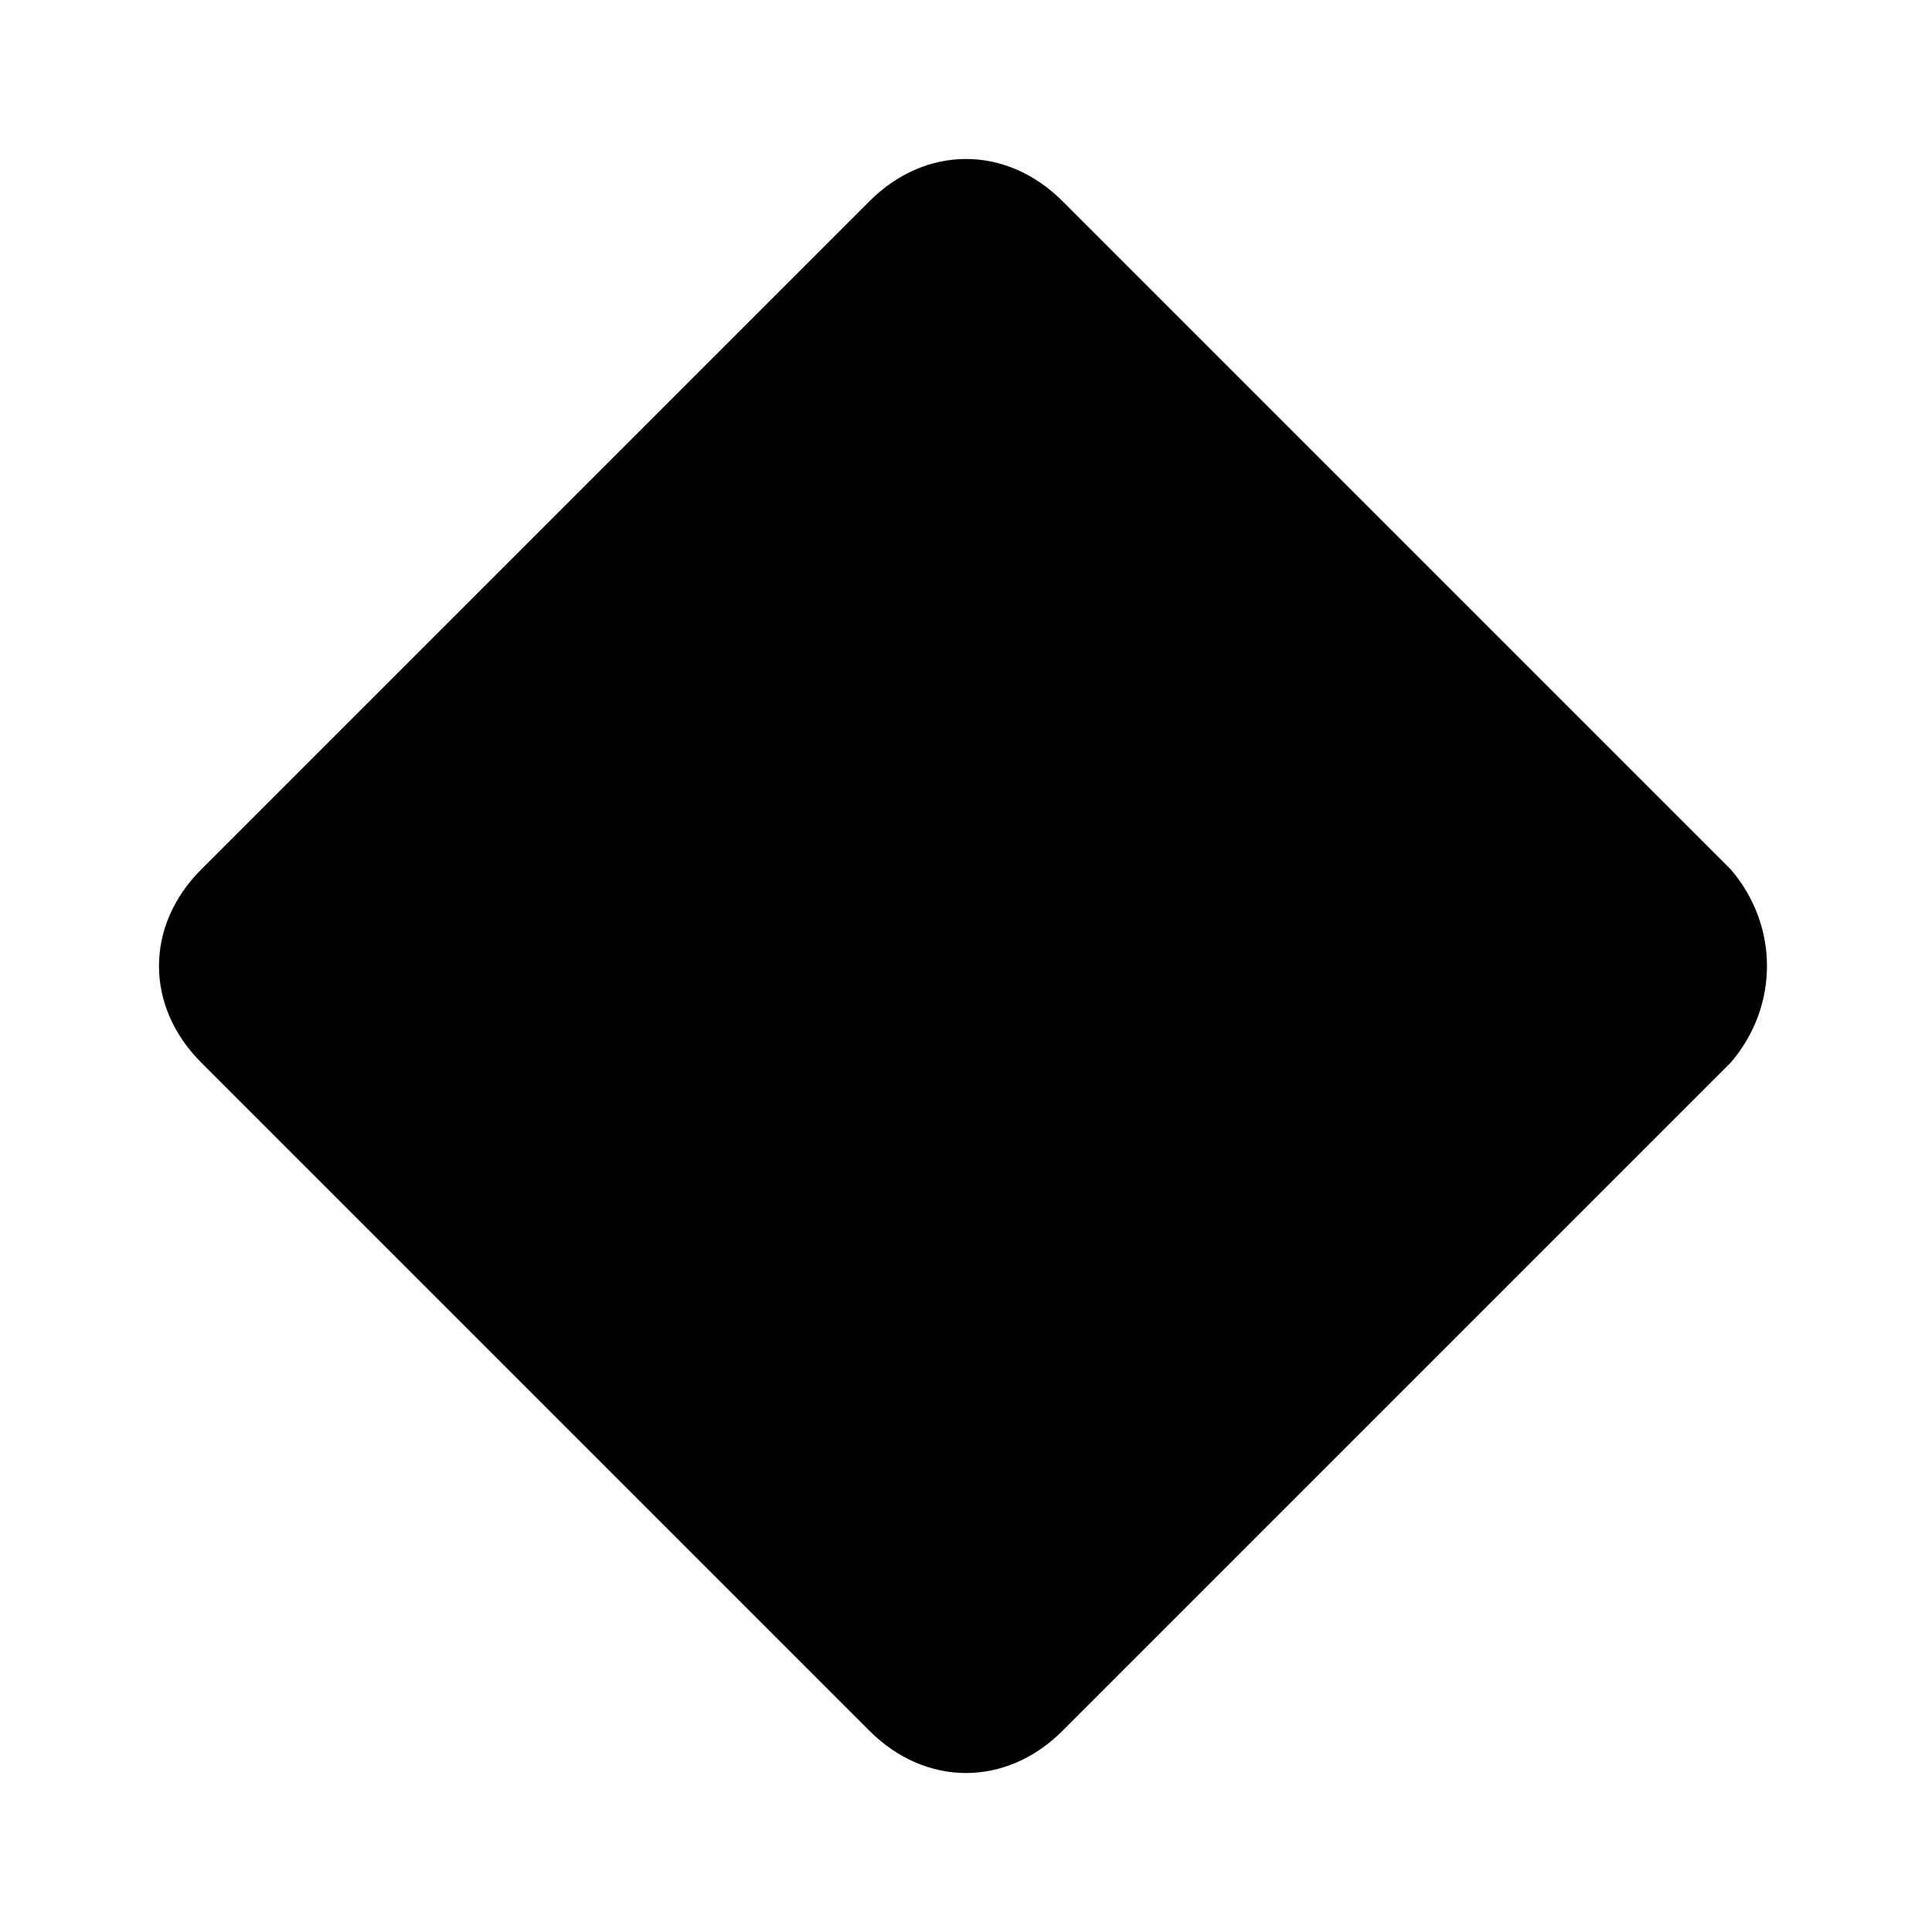
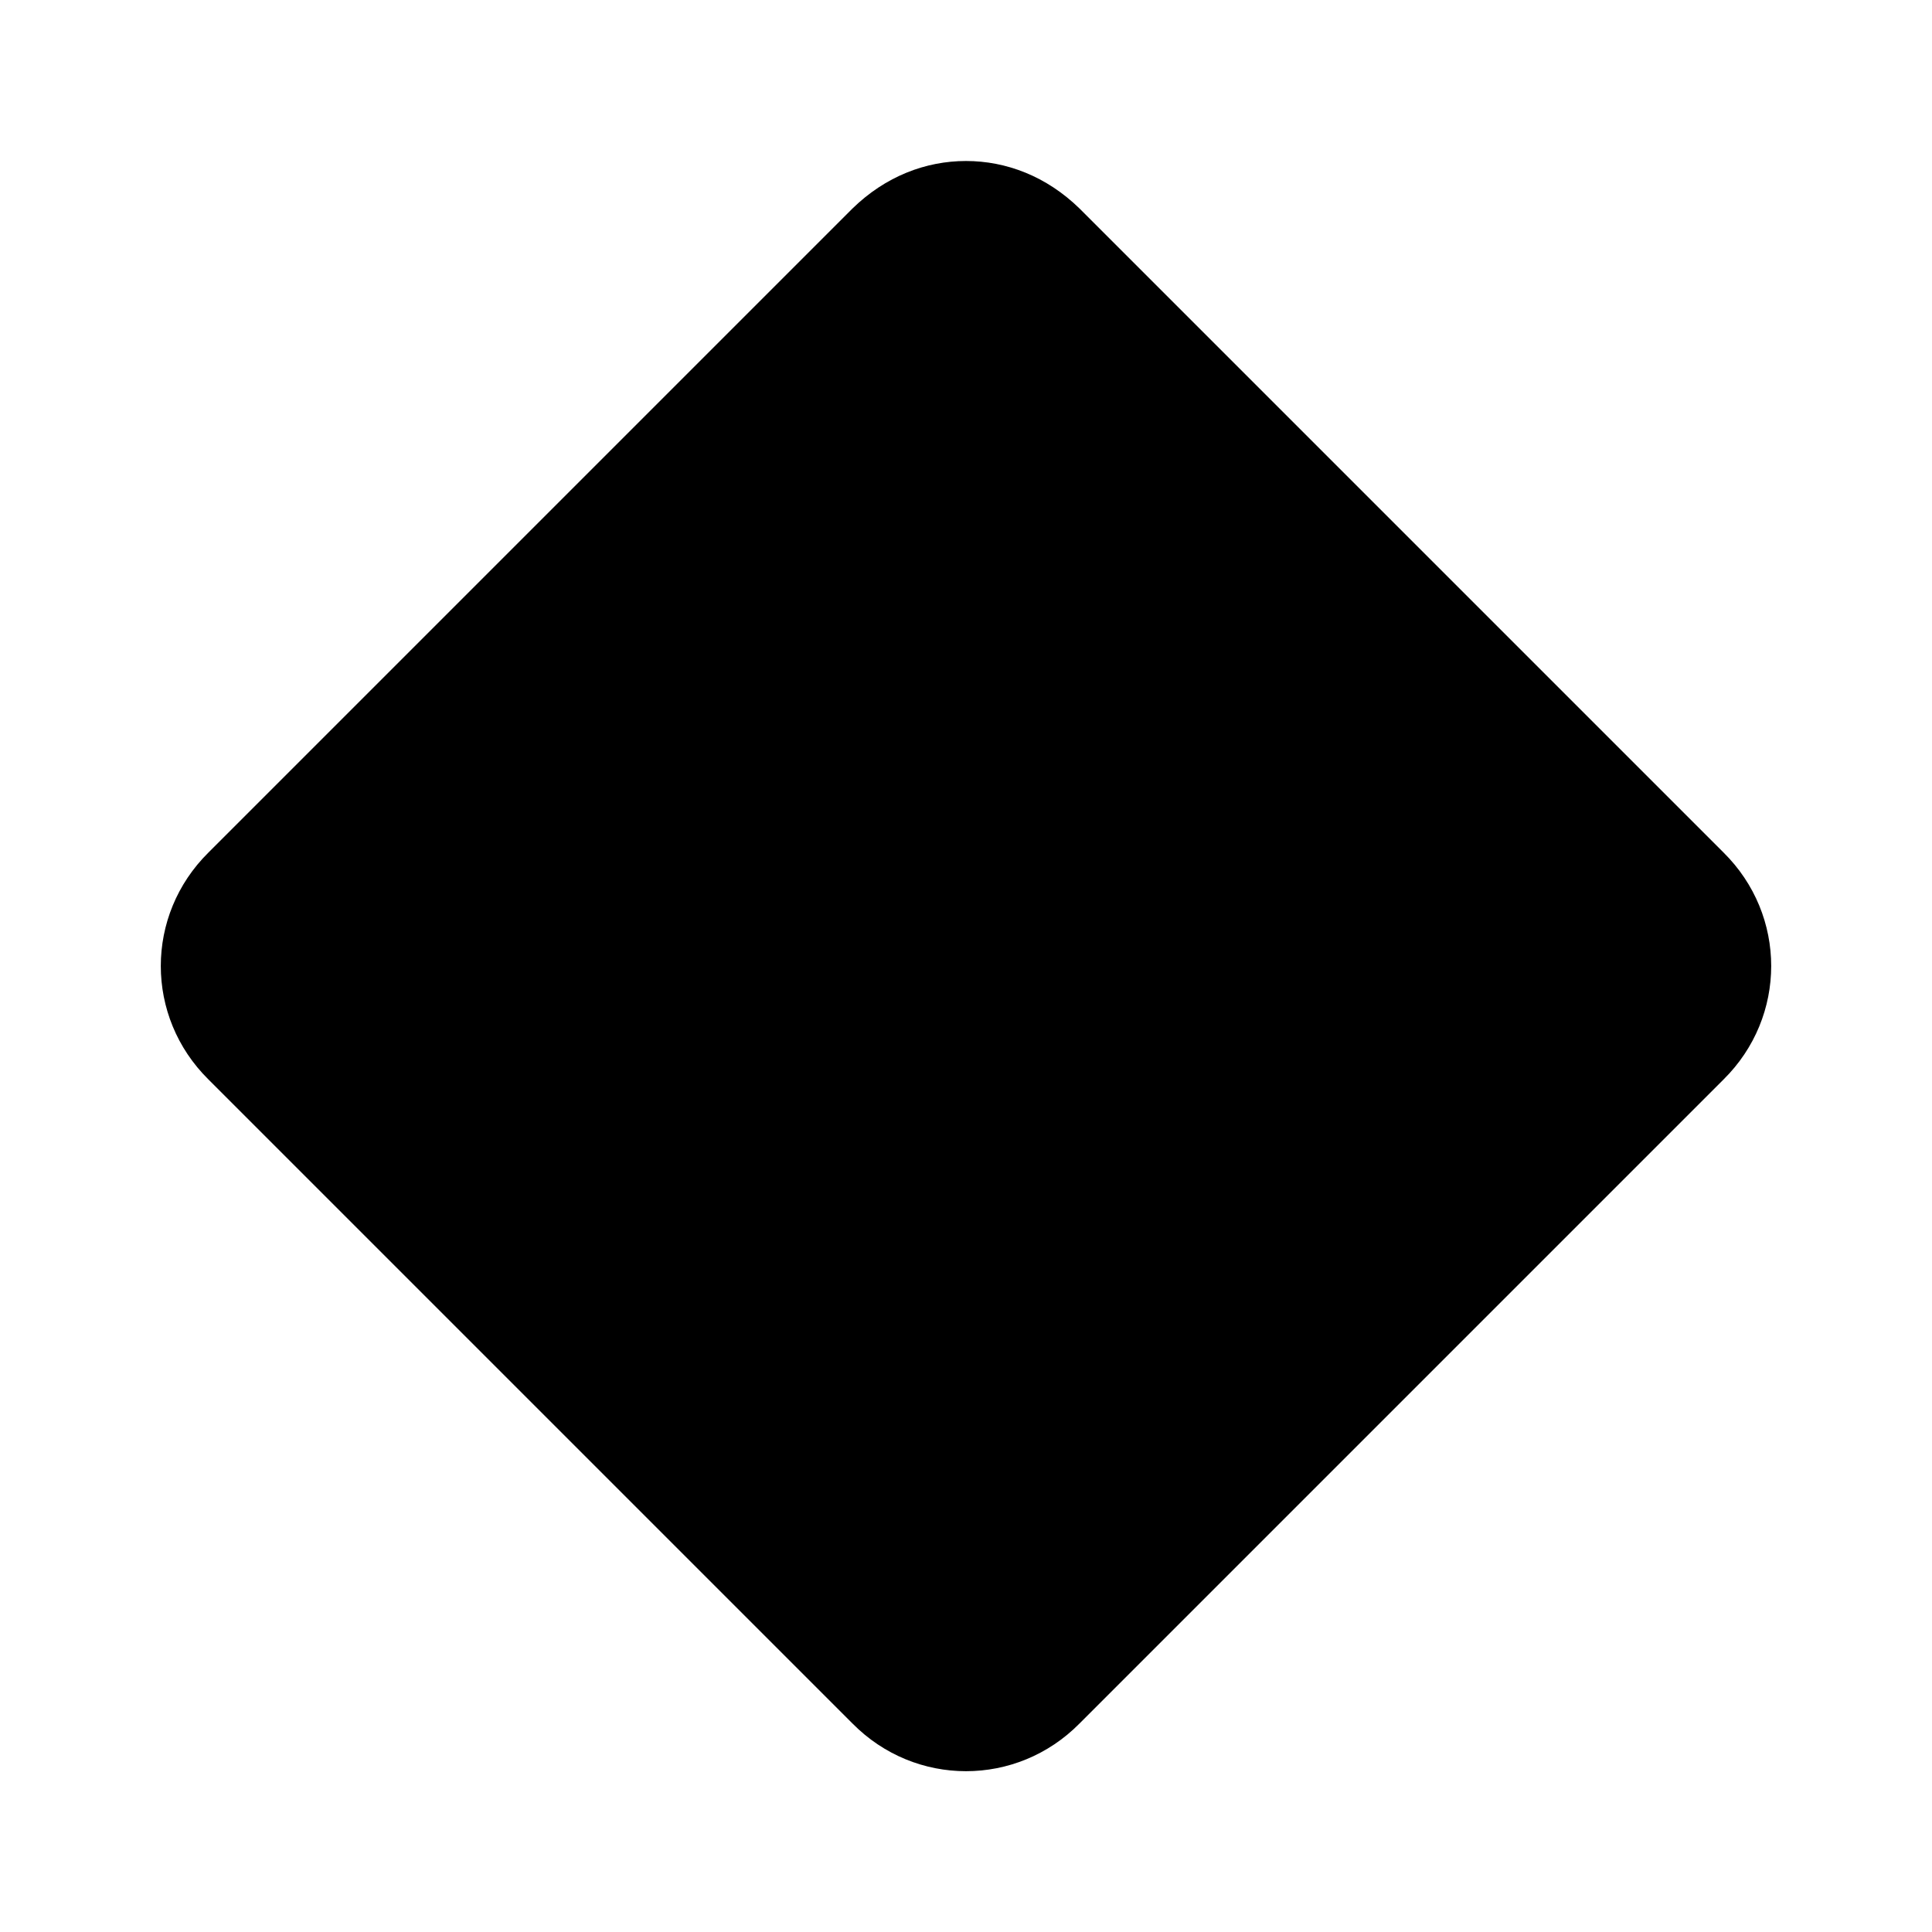
<svg xmlns="http://www.w3.org/2000/svg" version="1.1" id="mdi-rhombus" width="24" height="24" viewBox="0 0 24 24">
-   <path d="M21.5,10.8L13.2,2.5C12.5,1.8 11.5,1.8 10.8,2.5L2.5,10.8C1.8,11.5 1.8,12.5 2.5,13.2L10.8,21.5C11.5,22.2 12.5,22.2 13.2,21.5L21.5,13.2C22.1,12.5 22.1,11.5 21.5,10.8Z" />
+   <path d="M12 2C11.5 2 11 2.19 10.59 2.59L2.59 10.59C1.8 11.37 1.8 12.63 2.59 13.41L10.59 21.41C11.37 22.2 12.63 22.2 13.41 21.41L21.41 13.41C22.2 12.63 22.2 11.37 21.41 10.59L13.41 2.59C13 2.19 12.5 2 12 2Z" />
</svg>
